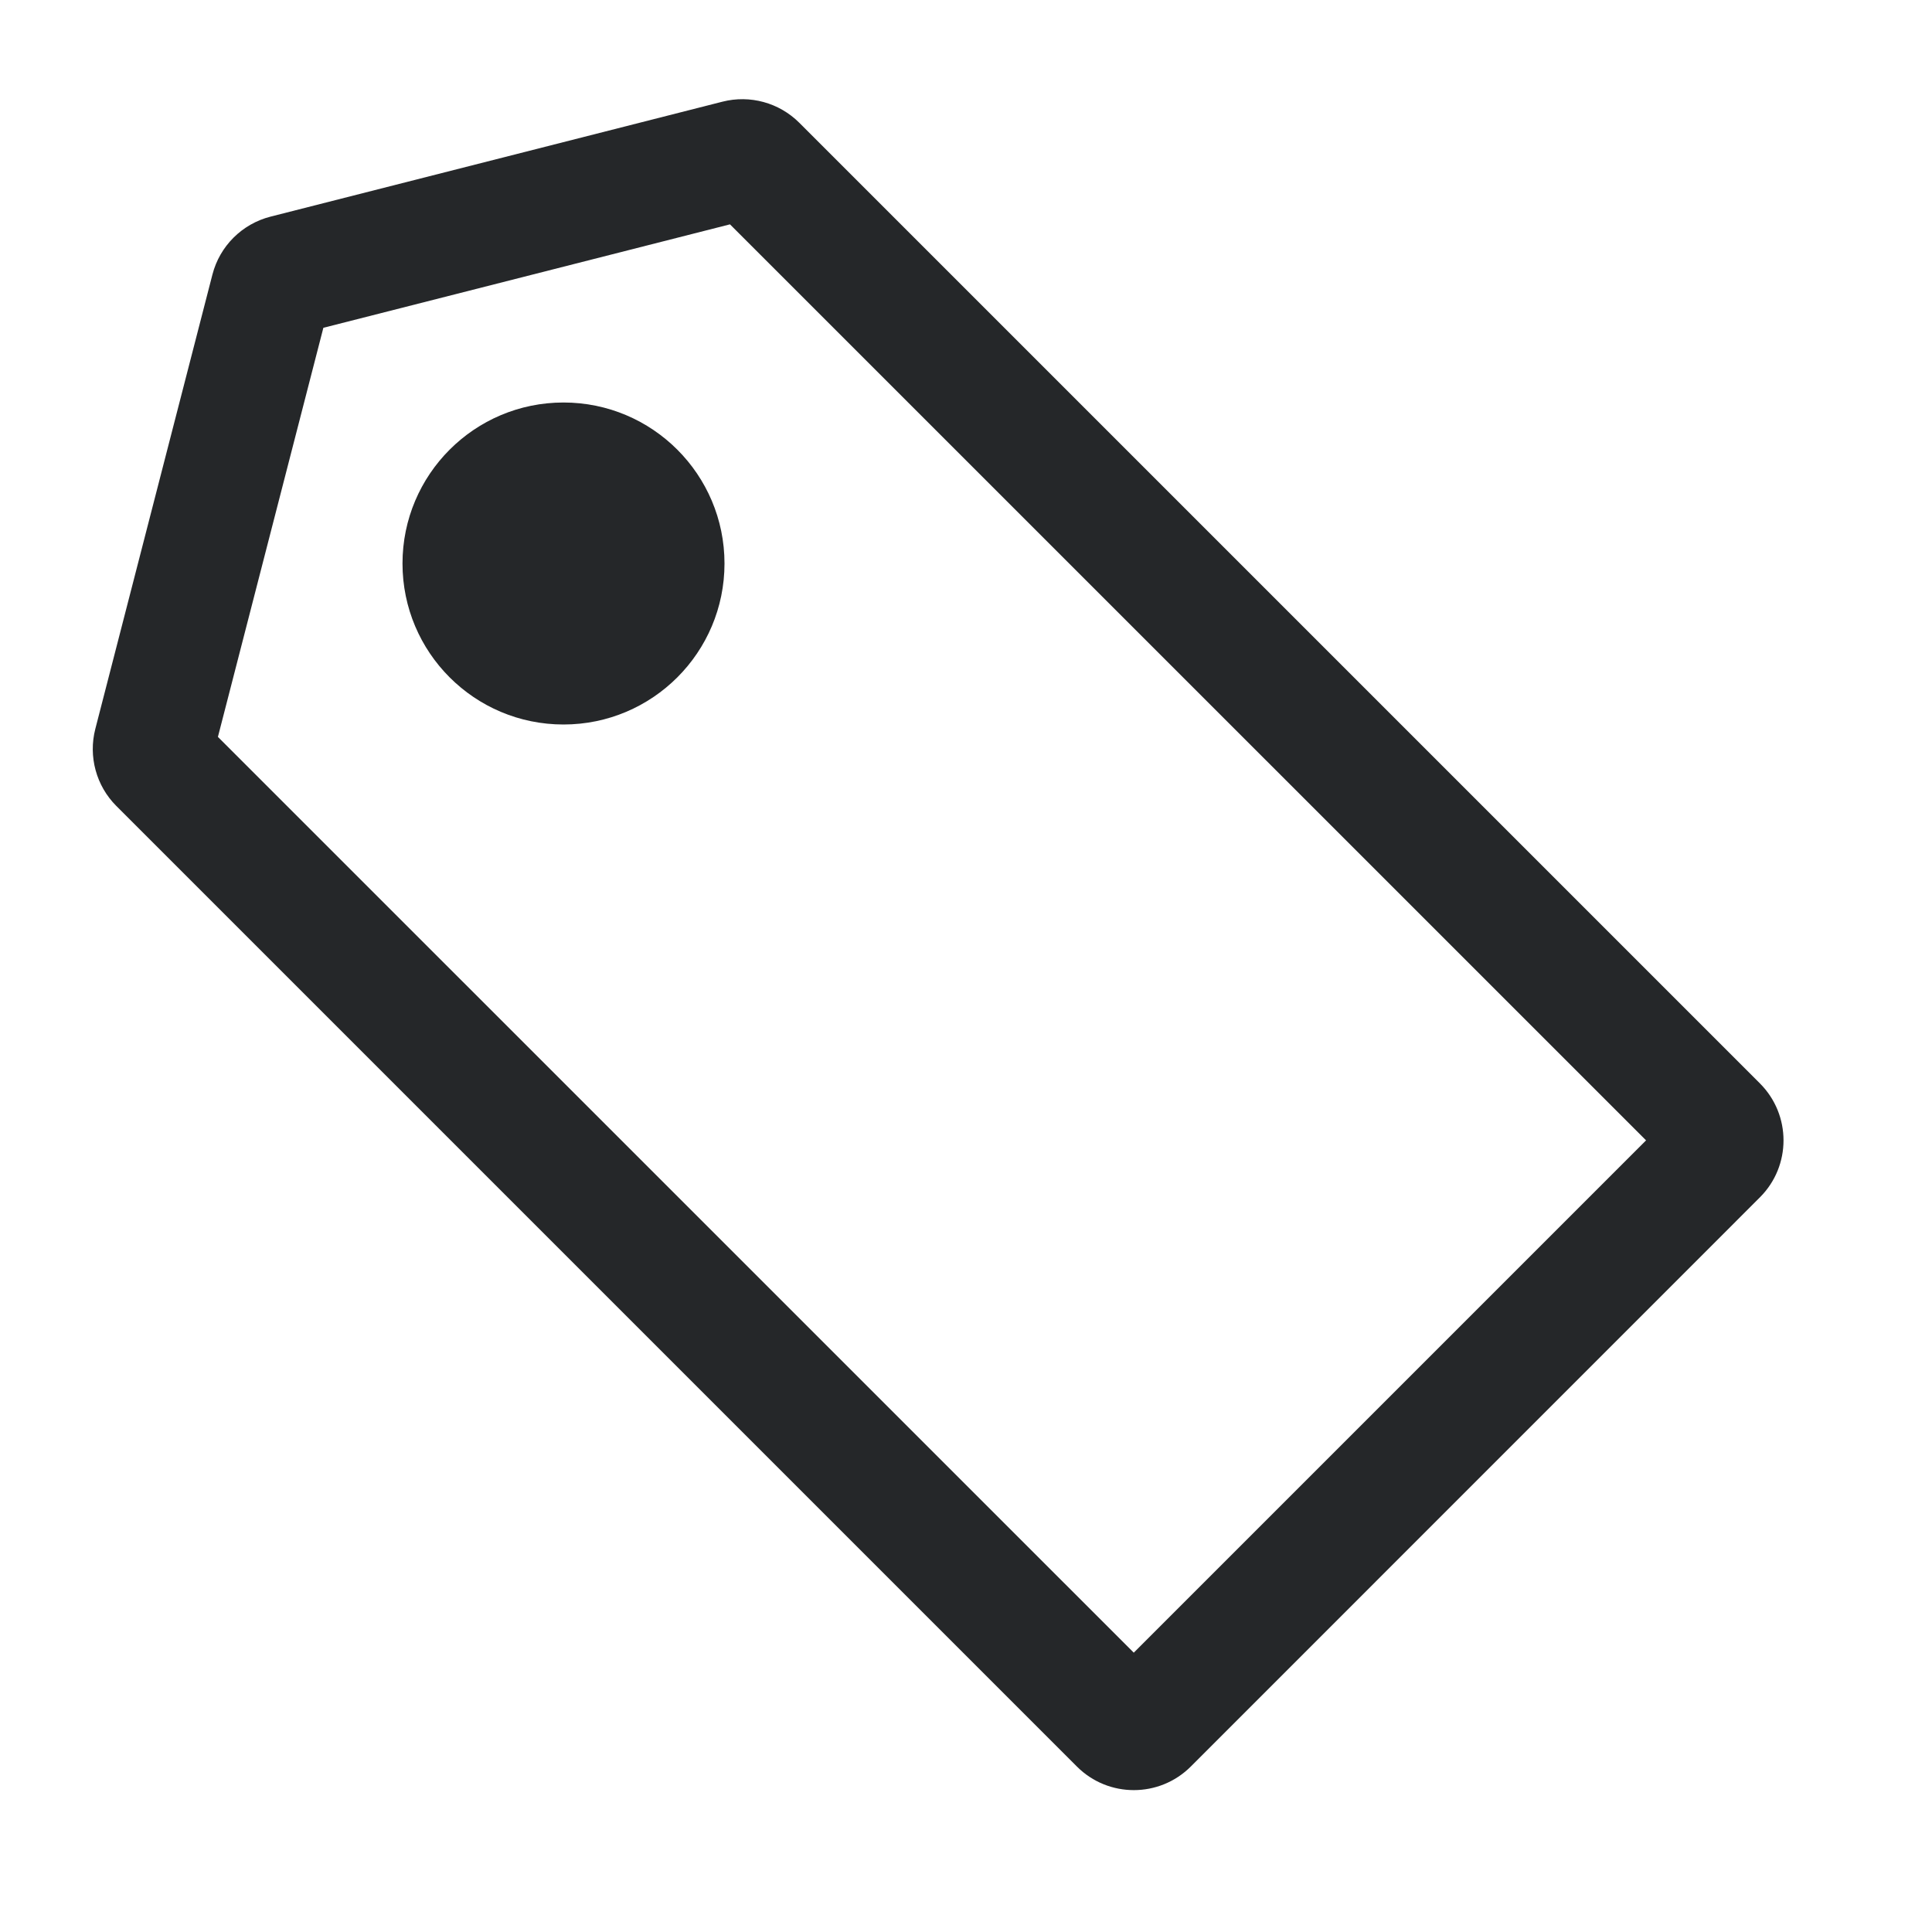
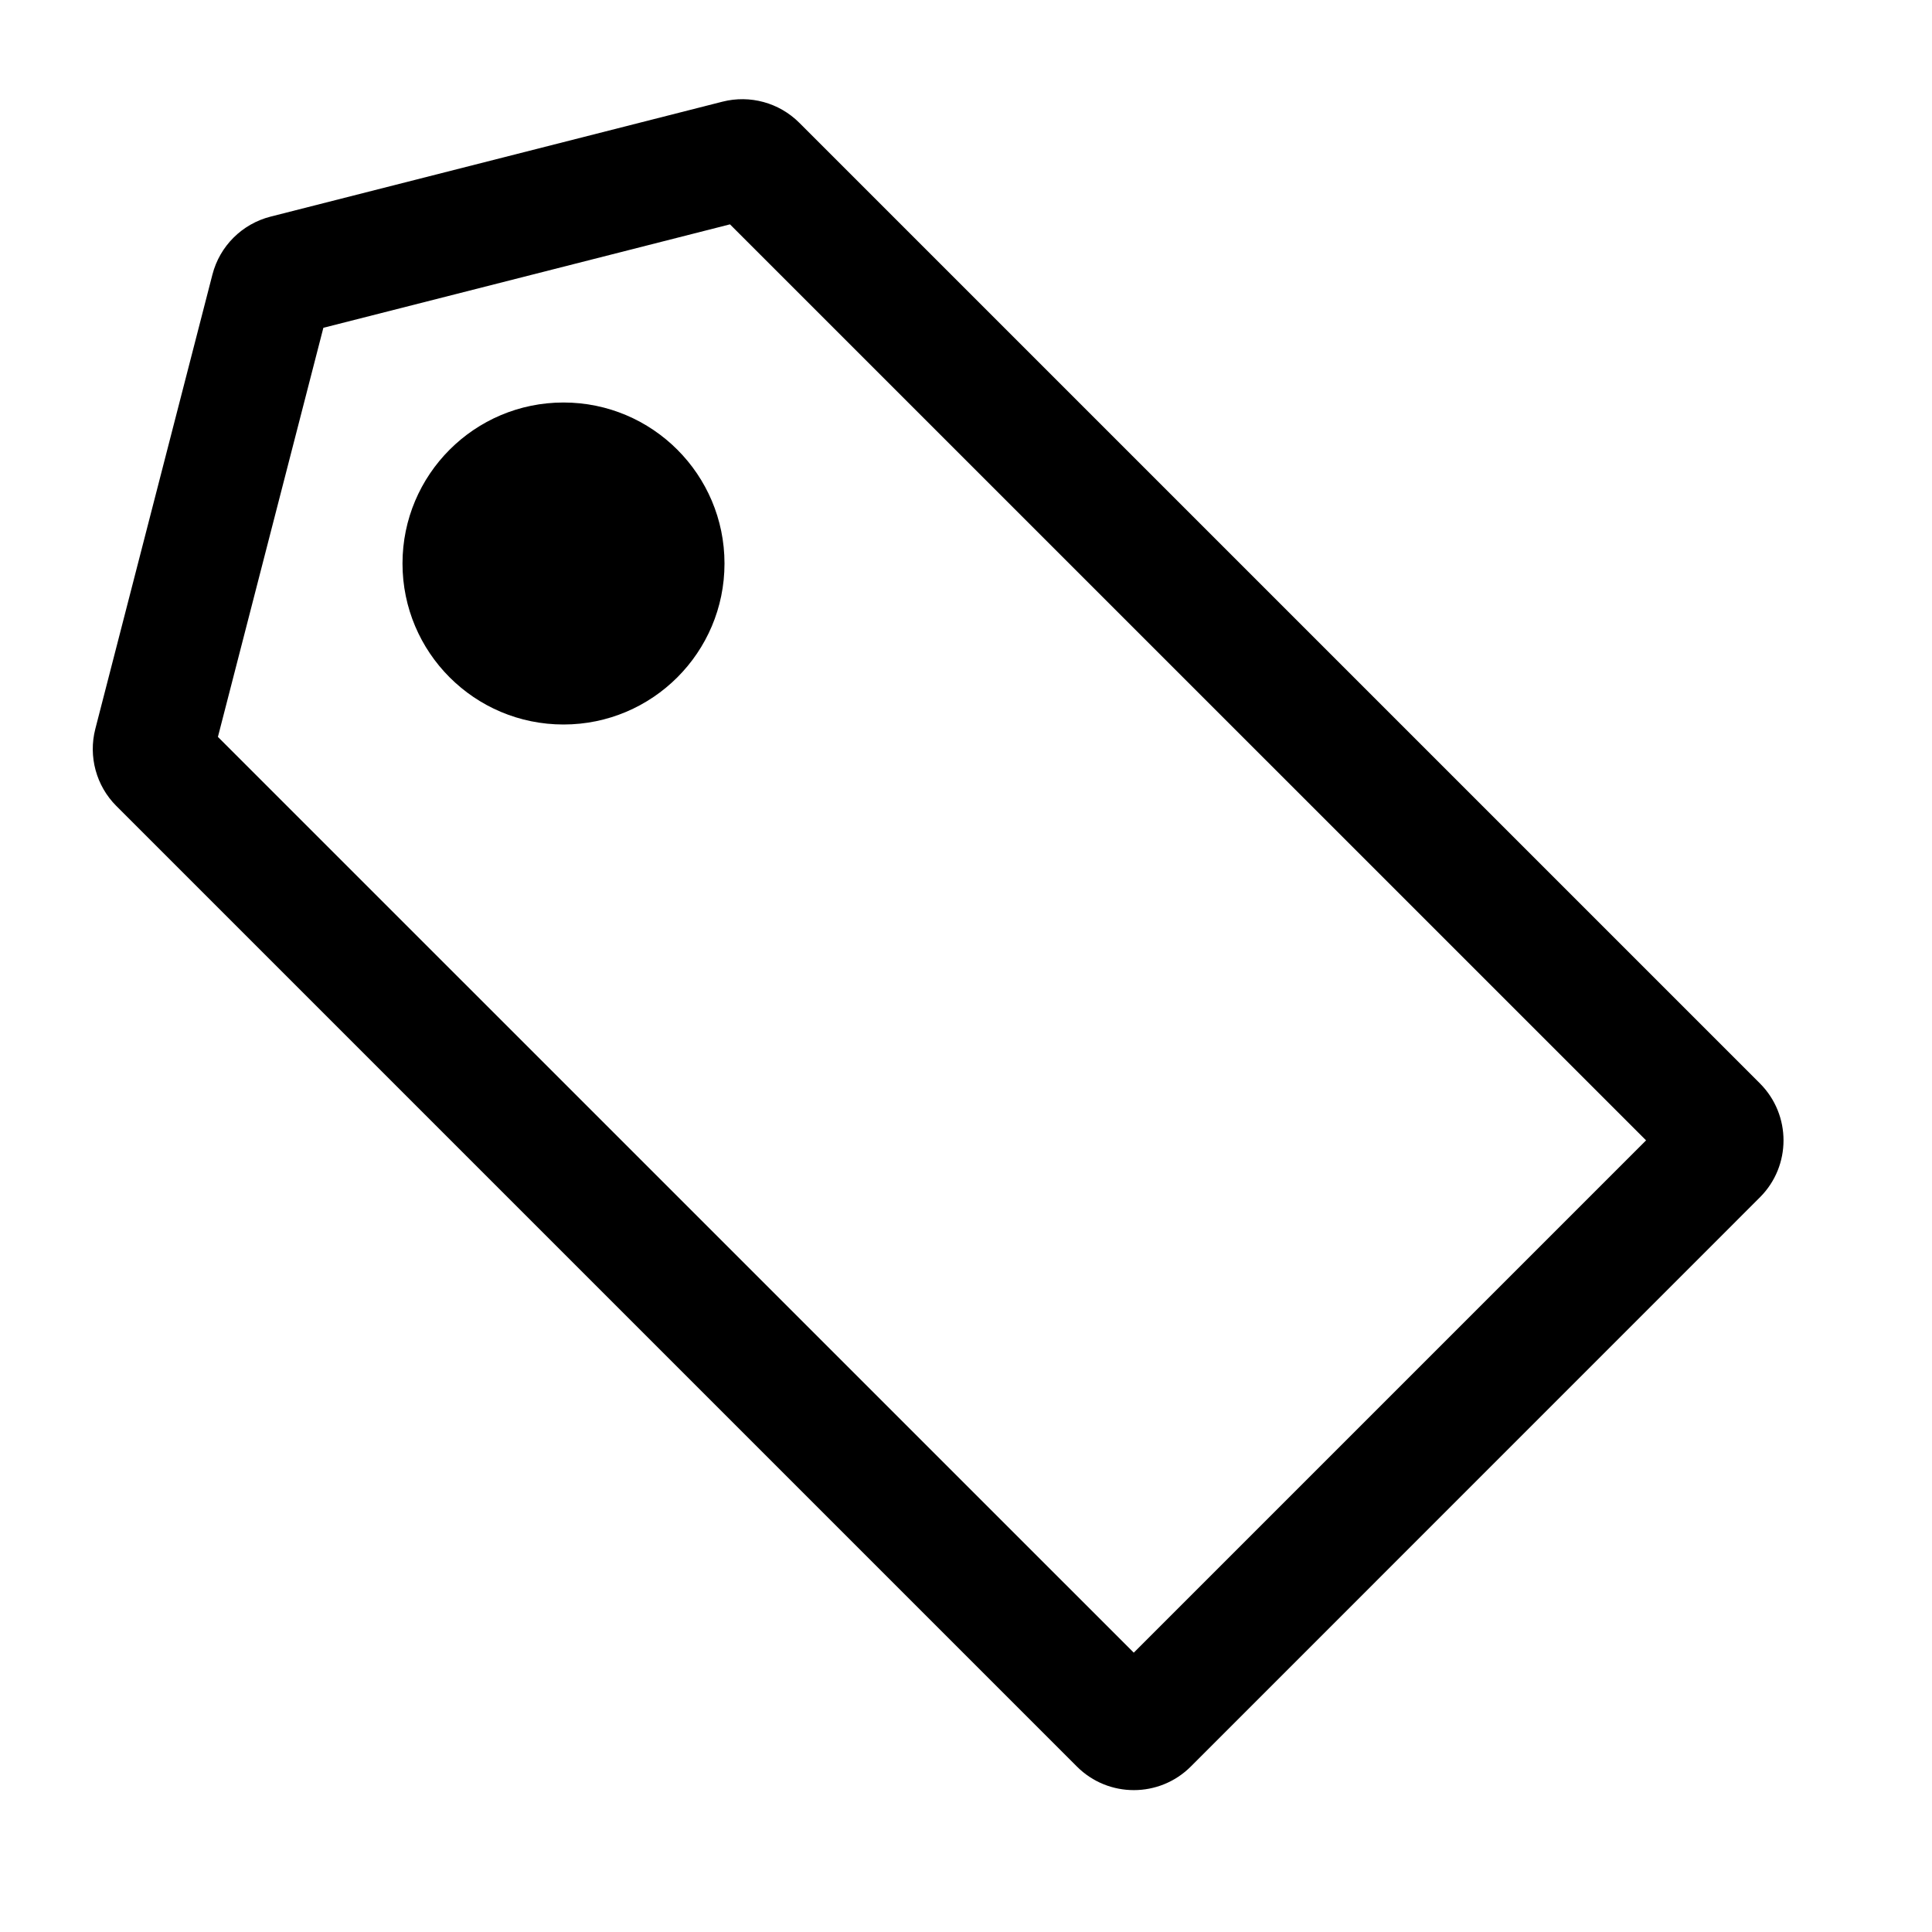
<svg xmlns="http://www.w3.org/2000/svg" viewBox="0 0 24 24" fill="currentColor">
-   <path fill-rule="evenodd" clip-rule="evenodd" d="M3.361 2.691L8.975 1.263C9.317 1.176 9.68 1.276 9.929 1.525L21.863 13.459C22.253 13.85 22.253 14.483 21.863 14.873L14.792 21.945C14.401 22.335 13.768 22.335 13.378 21.945L1.445 10.012C1.195 9.762 1.096 9.398 1.184 9.055L2.639 3.41C2.73 3.057 3.007 2.781 3.361 2.691ZM4.017 4.072L2.707 9.154L14.084 20.53L20.448 14.166L9.068 2.787L4.017 4.072ZM7 9C8.104 9 9 8.105 9 7C9 5.896 8.104 5 7 5C5.895 5 5 5.896 5 7C5 8.105 5.895 9 7 9Z" fill="#252729" />
+   <path fill-rule="evenodd" clip-rule="evenodd" d="M3.361 2.691L8.975 1.263C9.317 1.176 9.68 1.276 9.929 1.525L21.863 13.459C22.253 13.85 22.253 14.483 21.863 14.873L14.792 21.945C14.401 22.335 13.768 22.335 13.378 21.945L1.445 10.012C1.195 9.762 1.096 9.398 1.184 9.055L2.639 3.41C2.73 3.057 3.007 2.781 3.361 2.691ZM4.017 4.072L2.707 9.154L14.084 20.53L20.448 14.166L9.068 2.787L4.017 4.072ZM7 9C8.104 9 9 8.105 9 7C9 5.896 8.104 5 7 5C5.895 5 5 5.896 5 7C5 8.105 5.895 9 7 9Z" fill="currentColor" />
</svg>
